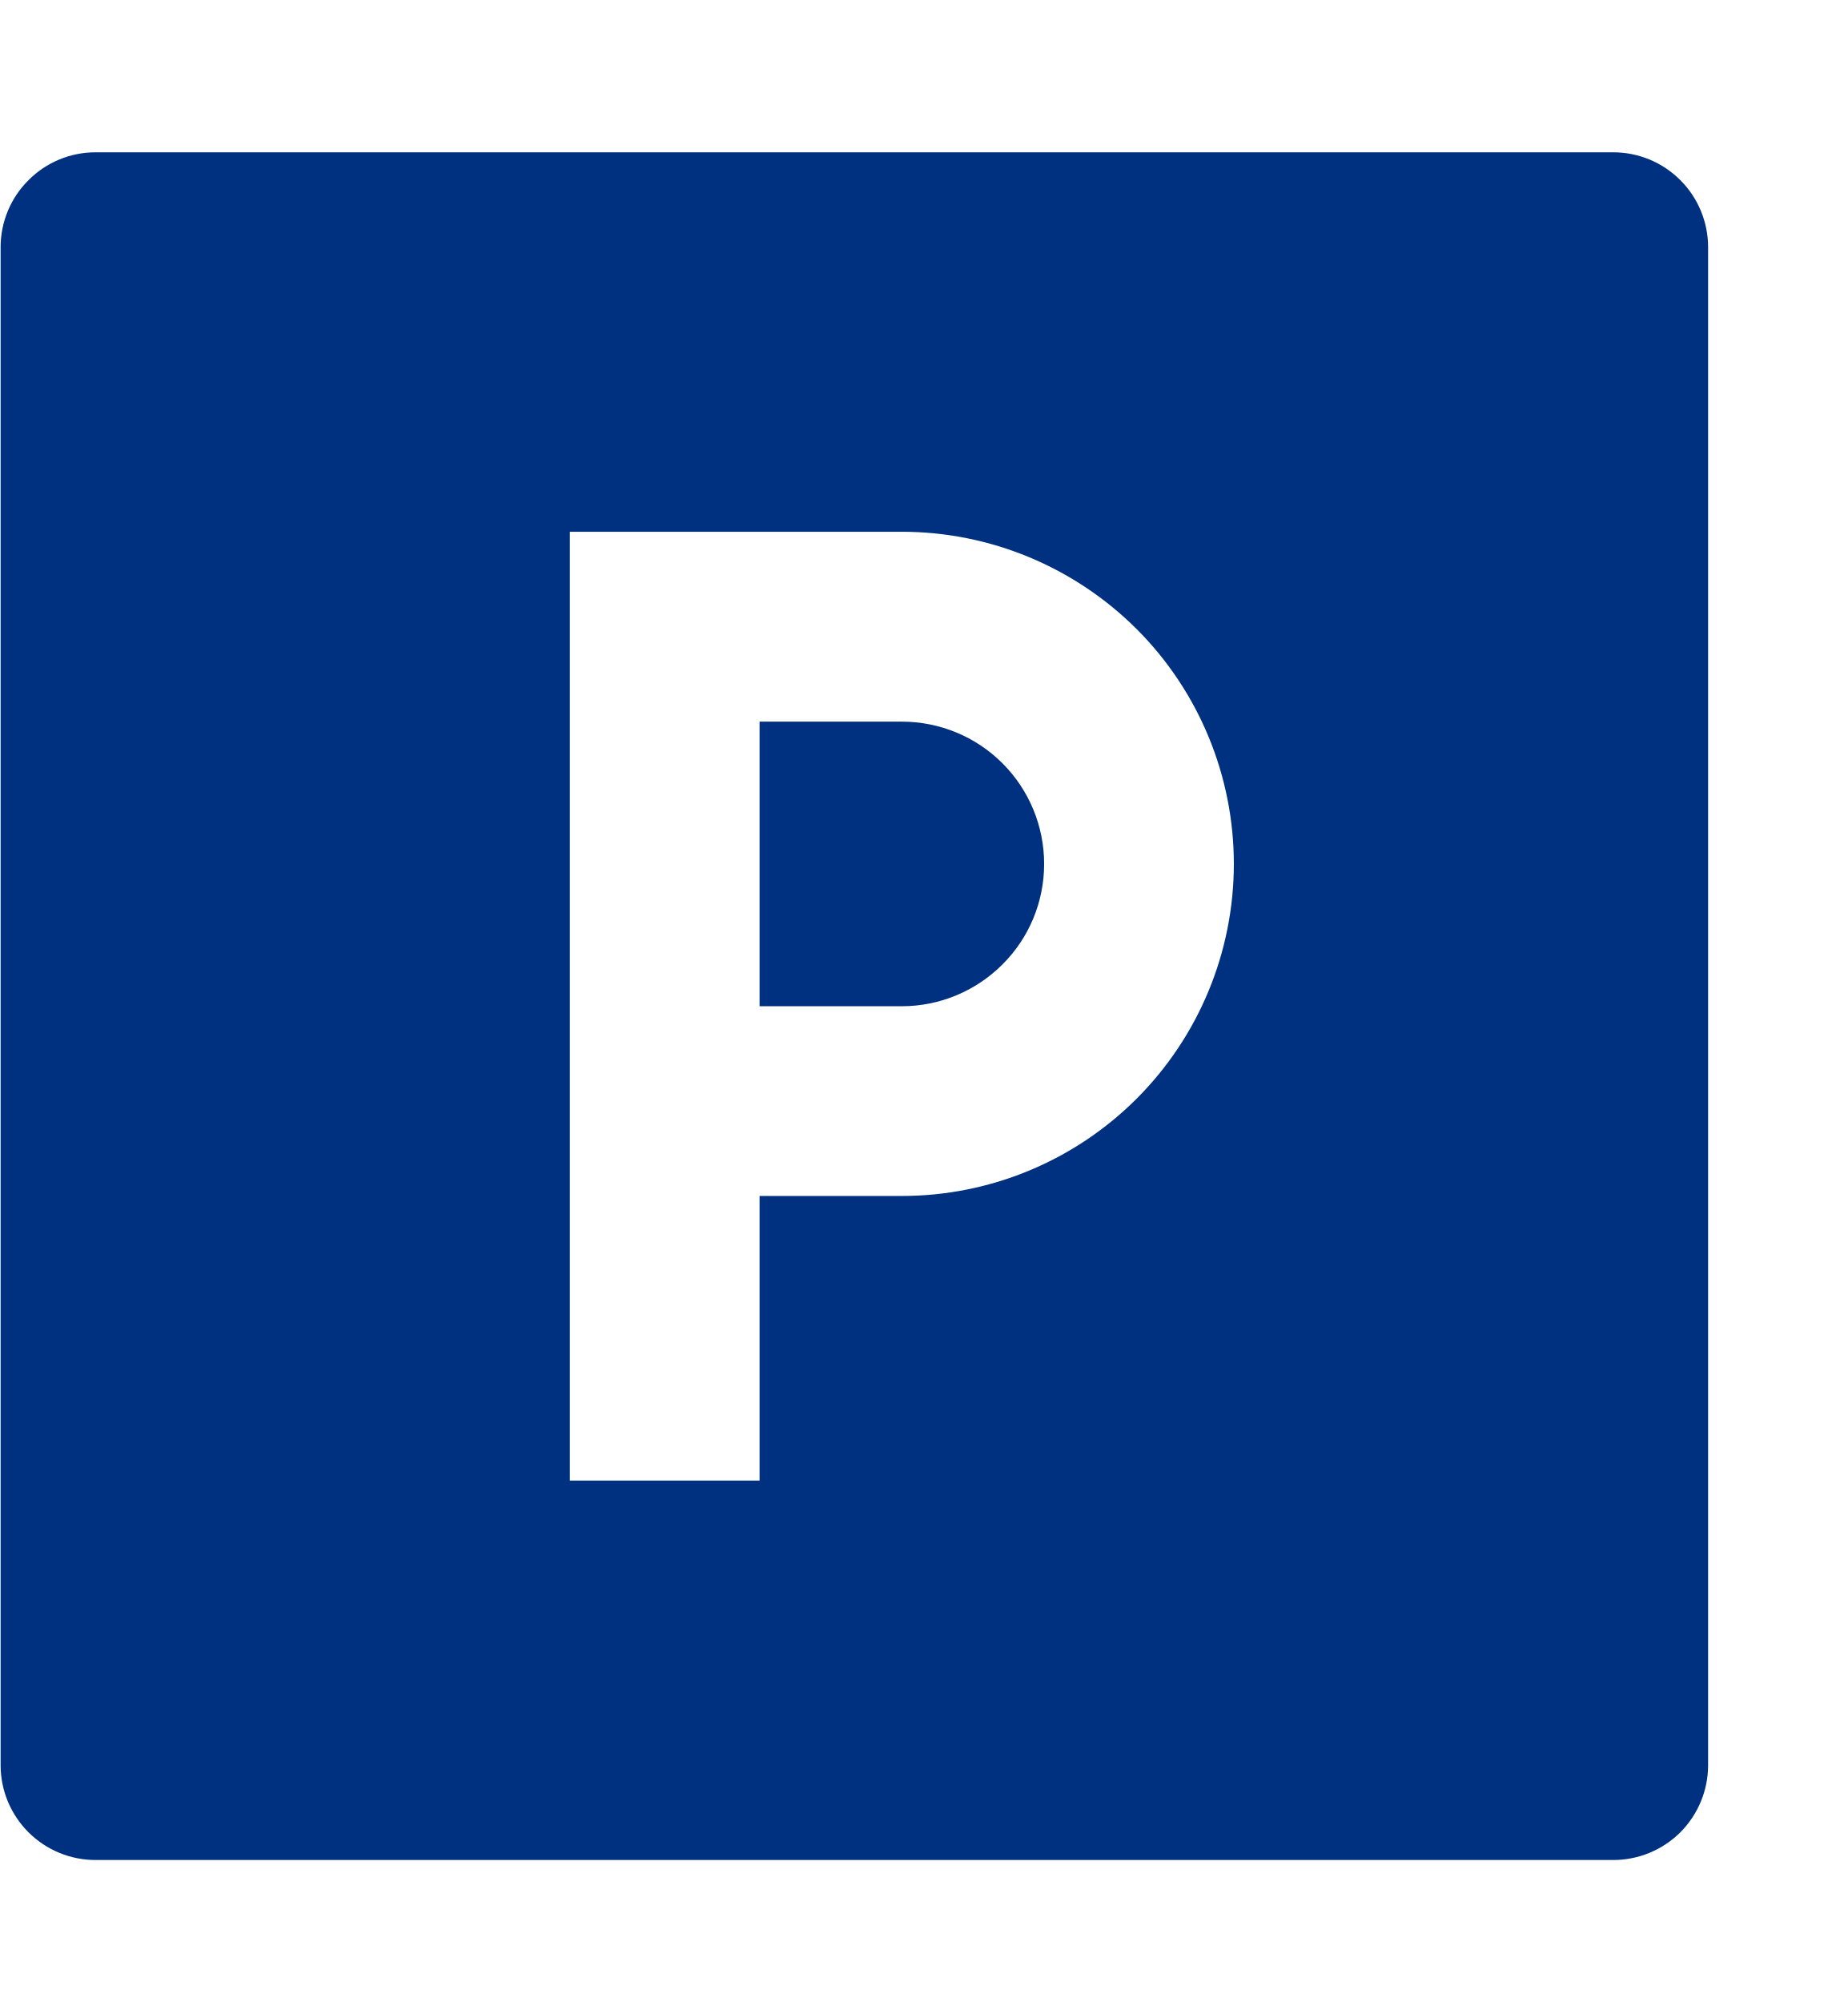
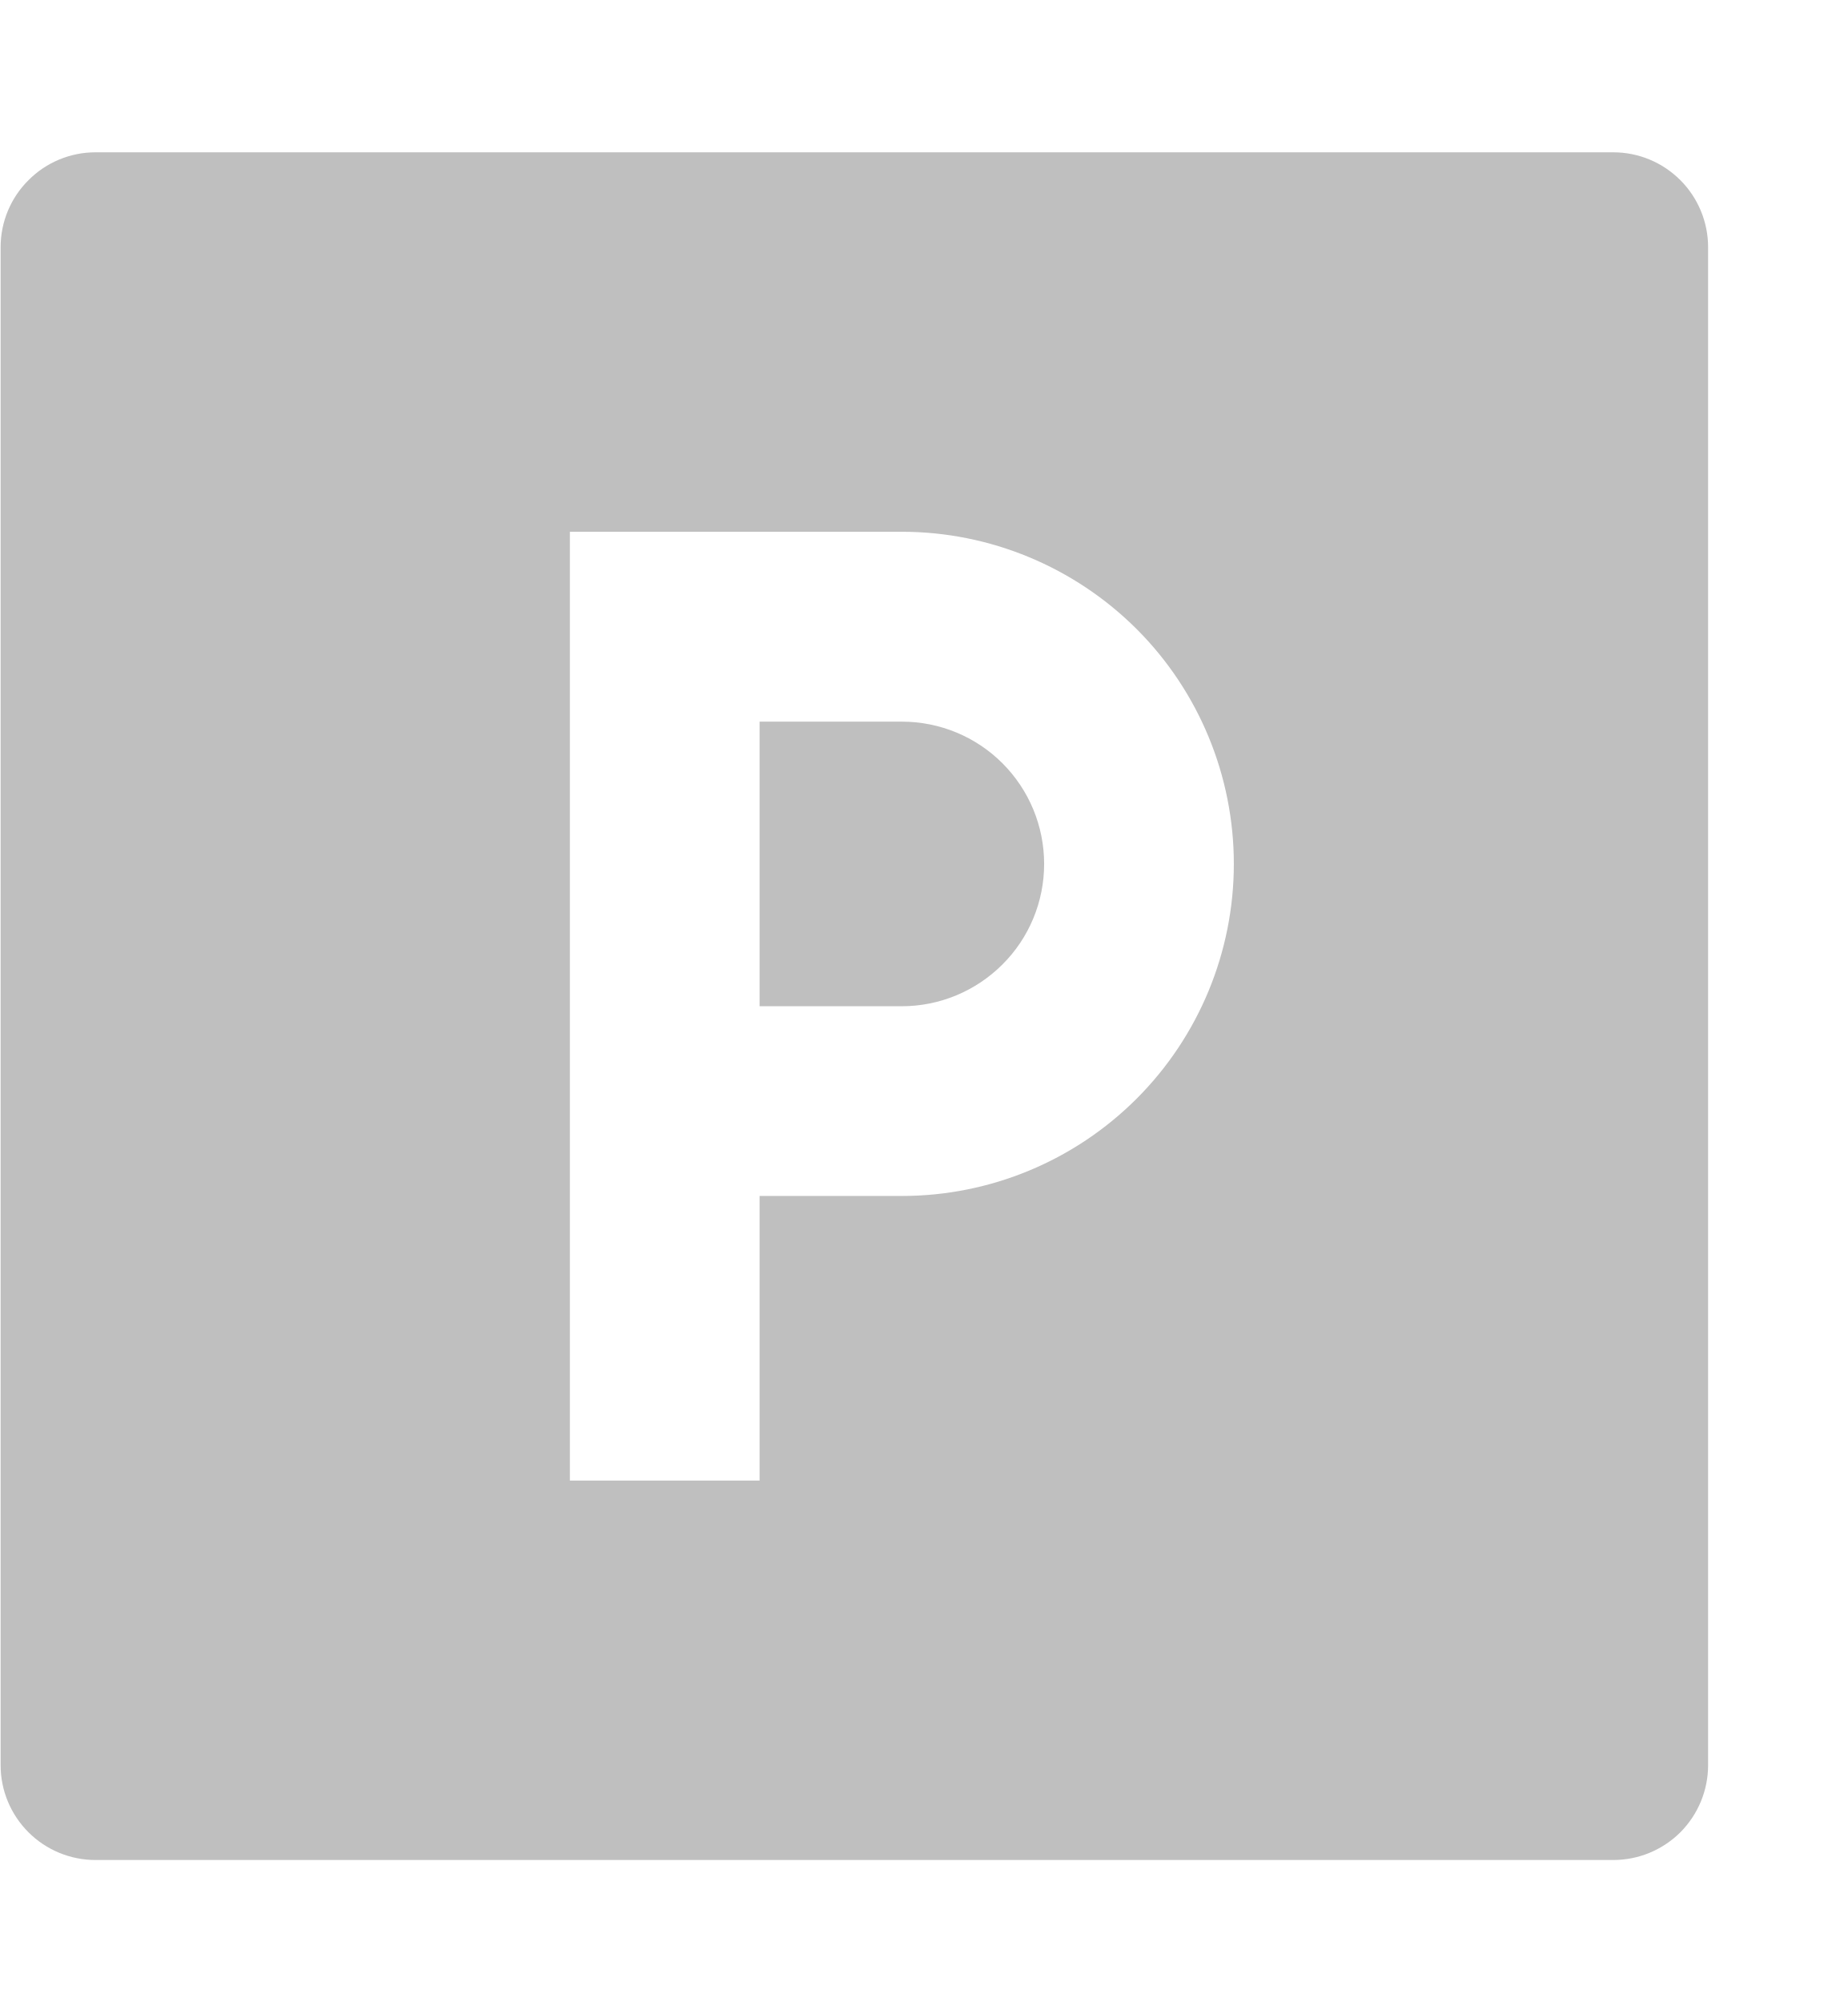
<svg xmlns="http://www.w3.org/2000/svg" width="12" height="13" viewBox="0 0 12 13" fill="none">
-   <path d="M4.933 7.766H5.857C6.429 7.766 6.977 7.539 7.382 7.134C7.786 6.73 8.013 6.181 8.013 5.61C8.013 5.038 7.786 4.489 7.382 4.085C6.977 3.681 6.429 3.453 5.857 3.453H3.701V9.614H4.933V7.766ZM0.62 0.989H10.477C10.641 0.989 10.797 1.054 10.913 1.17C11.028 1.285 11.093 1.442 11.093 1.605V11.462C11.093 11.626 11.028 11.782 10.913 11.898C10.797 12.013 10.641 12.078 10.477 12.078H0.62C0.457 12.078 0.3 12.013 0.185 11.898C0.069 11.782 0.004 11.626 0.004 11.462V1.605C0.004 1.442 0.069 1.285 0.185 1.17C0.3 1.054 0.457 0.989 0.62 0.989ZM4.933 4.686H5.857C6.102 4.686 6.337 4.783 6.51 4.956C6.684 5.13 6.781 5.365 6.781 5.61C6.781 5.855 6.684 6.09 6.51 6.263C6.337 6.436 6.102 6.534 5.857 6.534H4.933V4.686Z" fill="#003180" />
+   <path d="M4.933 7.766H5.857C6.429 7.766 6.977 7.539 7.382 7.134C7.786 6.73 8.013 6.181 8.013 5.61C8.013 5.038 7.786 4.489 7.382 4.085C6.977 3.681 6.429 3.453 5.857 3.453H3.701V9.614H4.933V7.766ZM0.62 0.989H10.477C10.641 0.989 10.797 1.054 10.913 1.17C11.028 1.285 11.093 1.442 11.093 1.605V11.462C11.093 11.626 11.028 11.782 10.913 11.898C10.797 12.013 10.641 12.078 10.477 12.078H0.62C0.457 12.078 0.3 12.013 0.185 11.898C0.069 11.782 0.004 11.626 0.004 11.462V1.605C0.004 1.442 0.069 1.285 0.185 1.17C0.3 1.054 0.457 0.989 0.62 0.989ZM4.933 4.686H5.857C6.102 4.686 6.337 4.783 6.51 4.956C6.684 5.13 6.781 5.365 6.781 5.61C6.781 5.855 6.684 6.09 6.51 6.263C6.337 6.436 6.102 6.534 5.857 6.534H4.933V4.686Z" fill="#BFBFBF" />
</svg>
